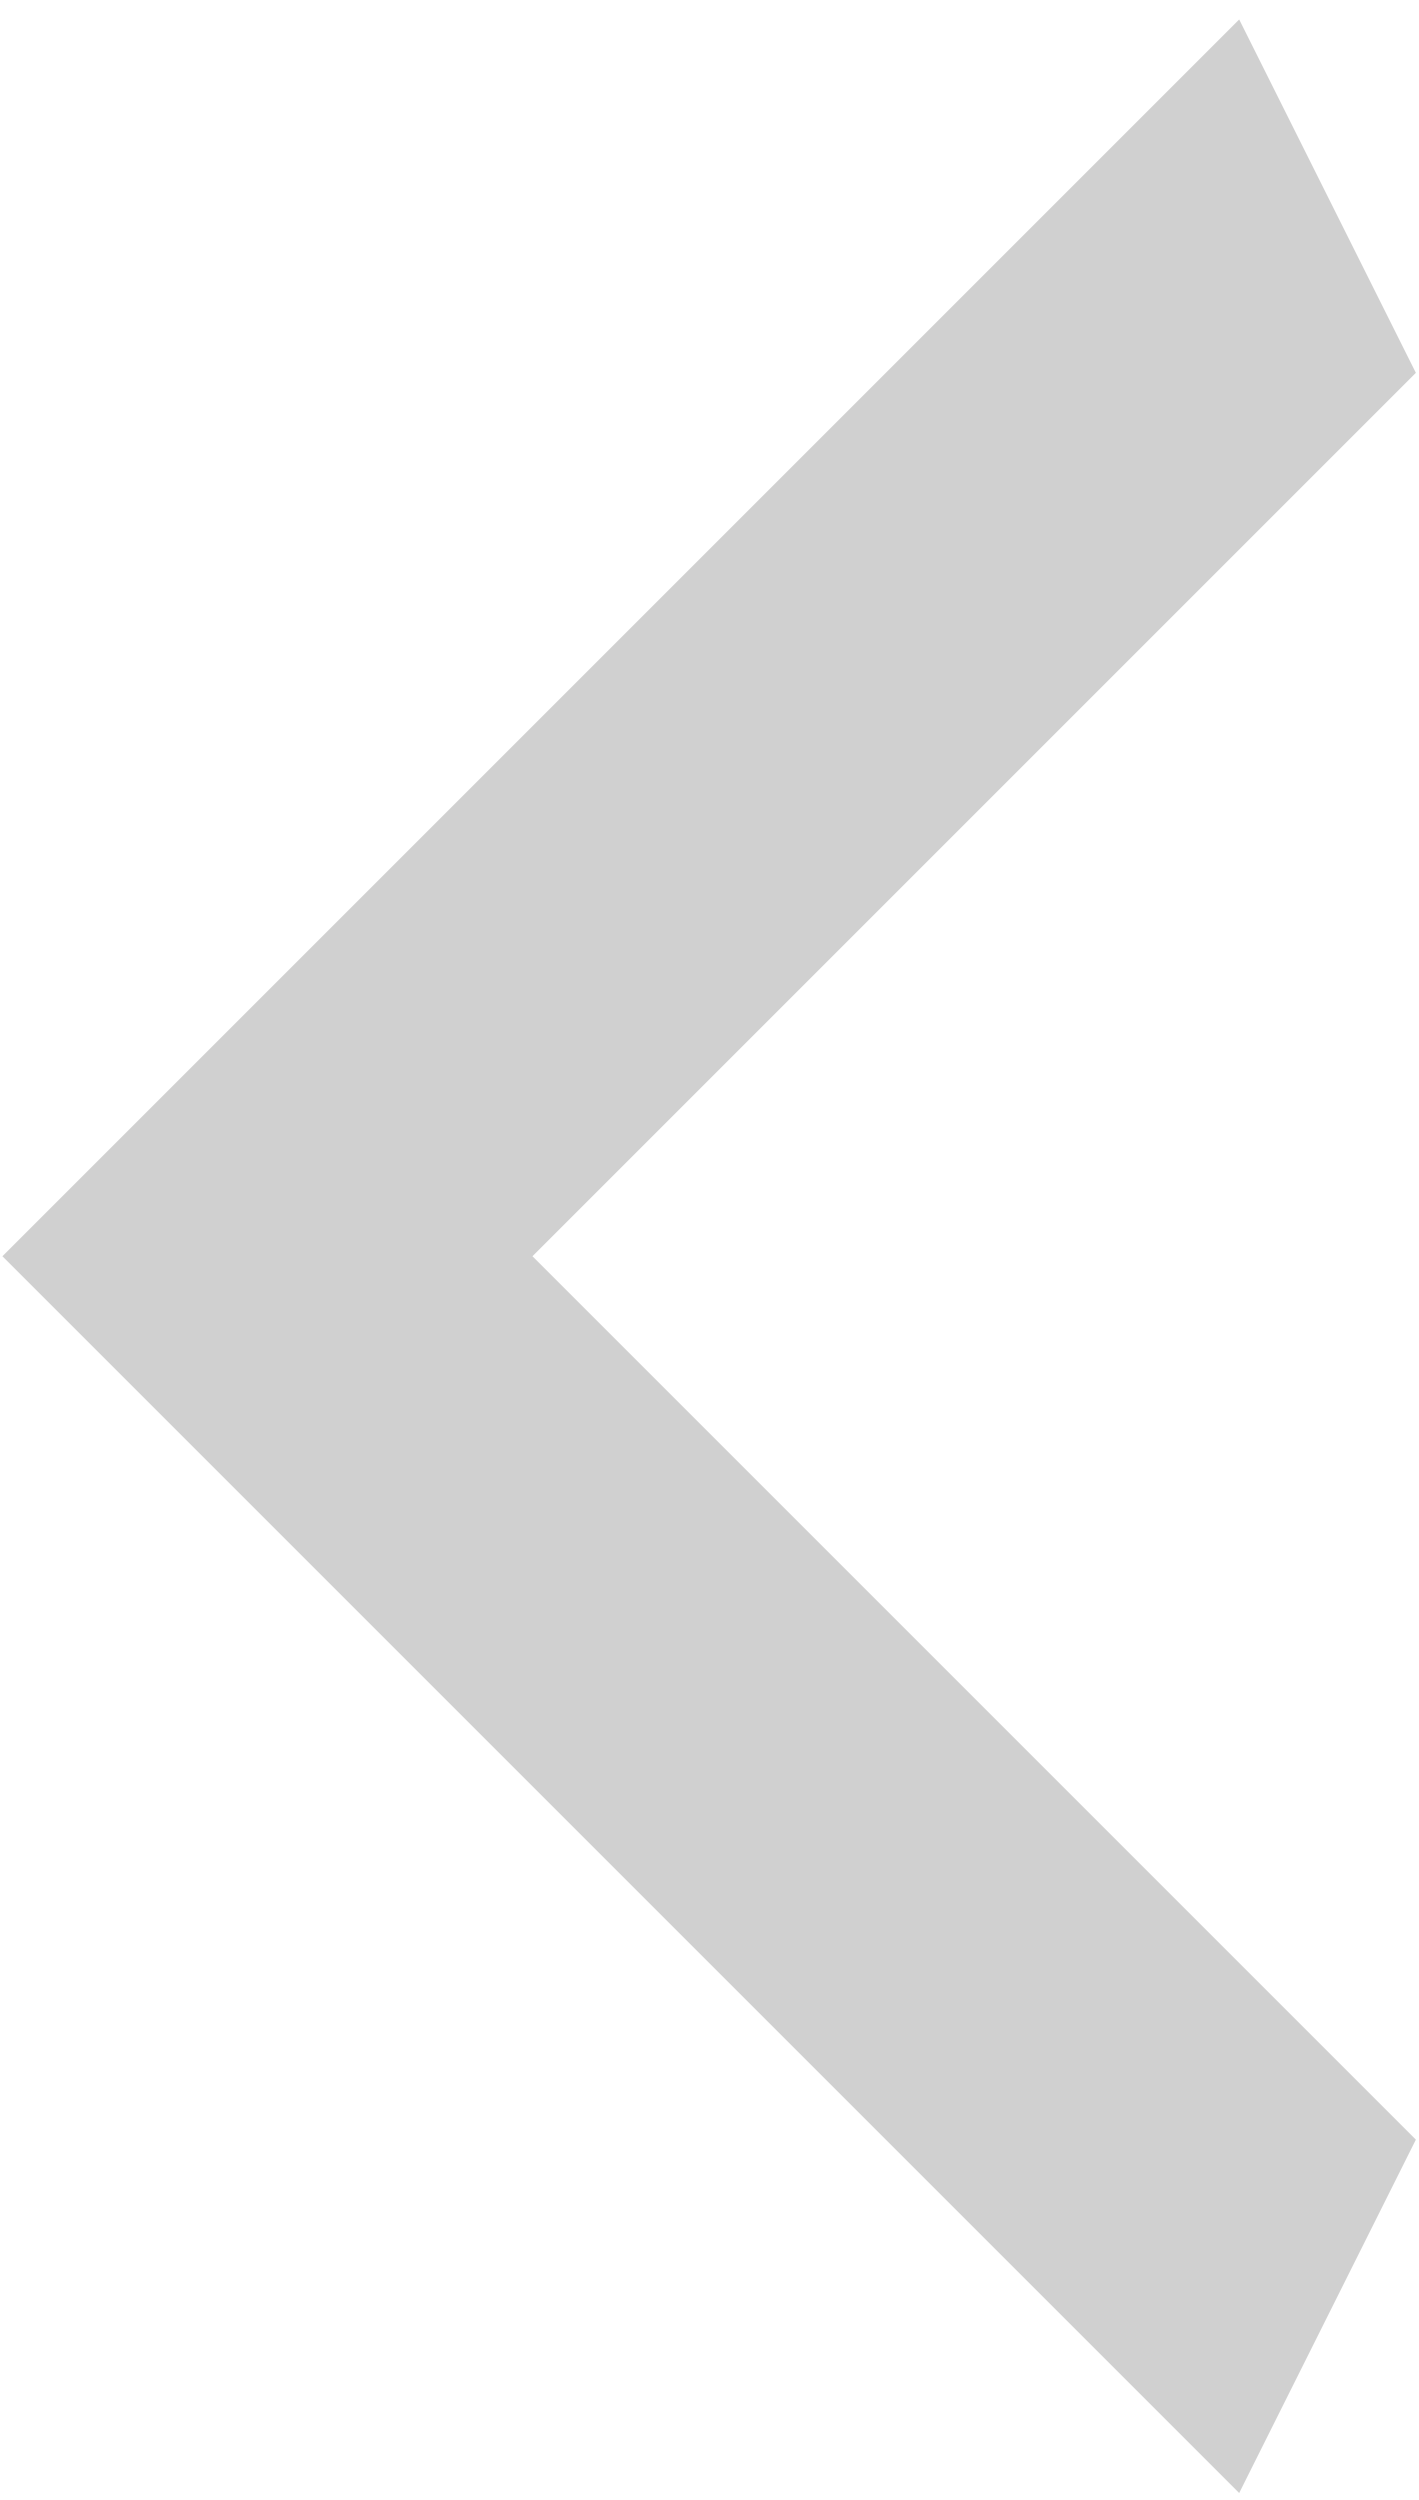
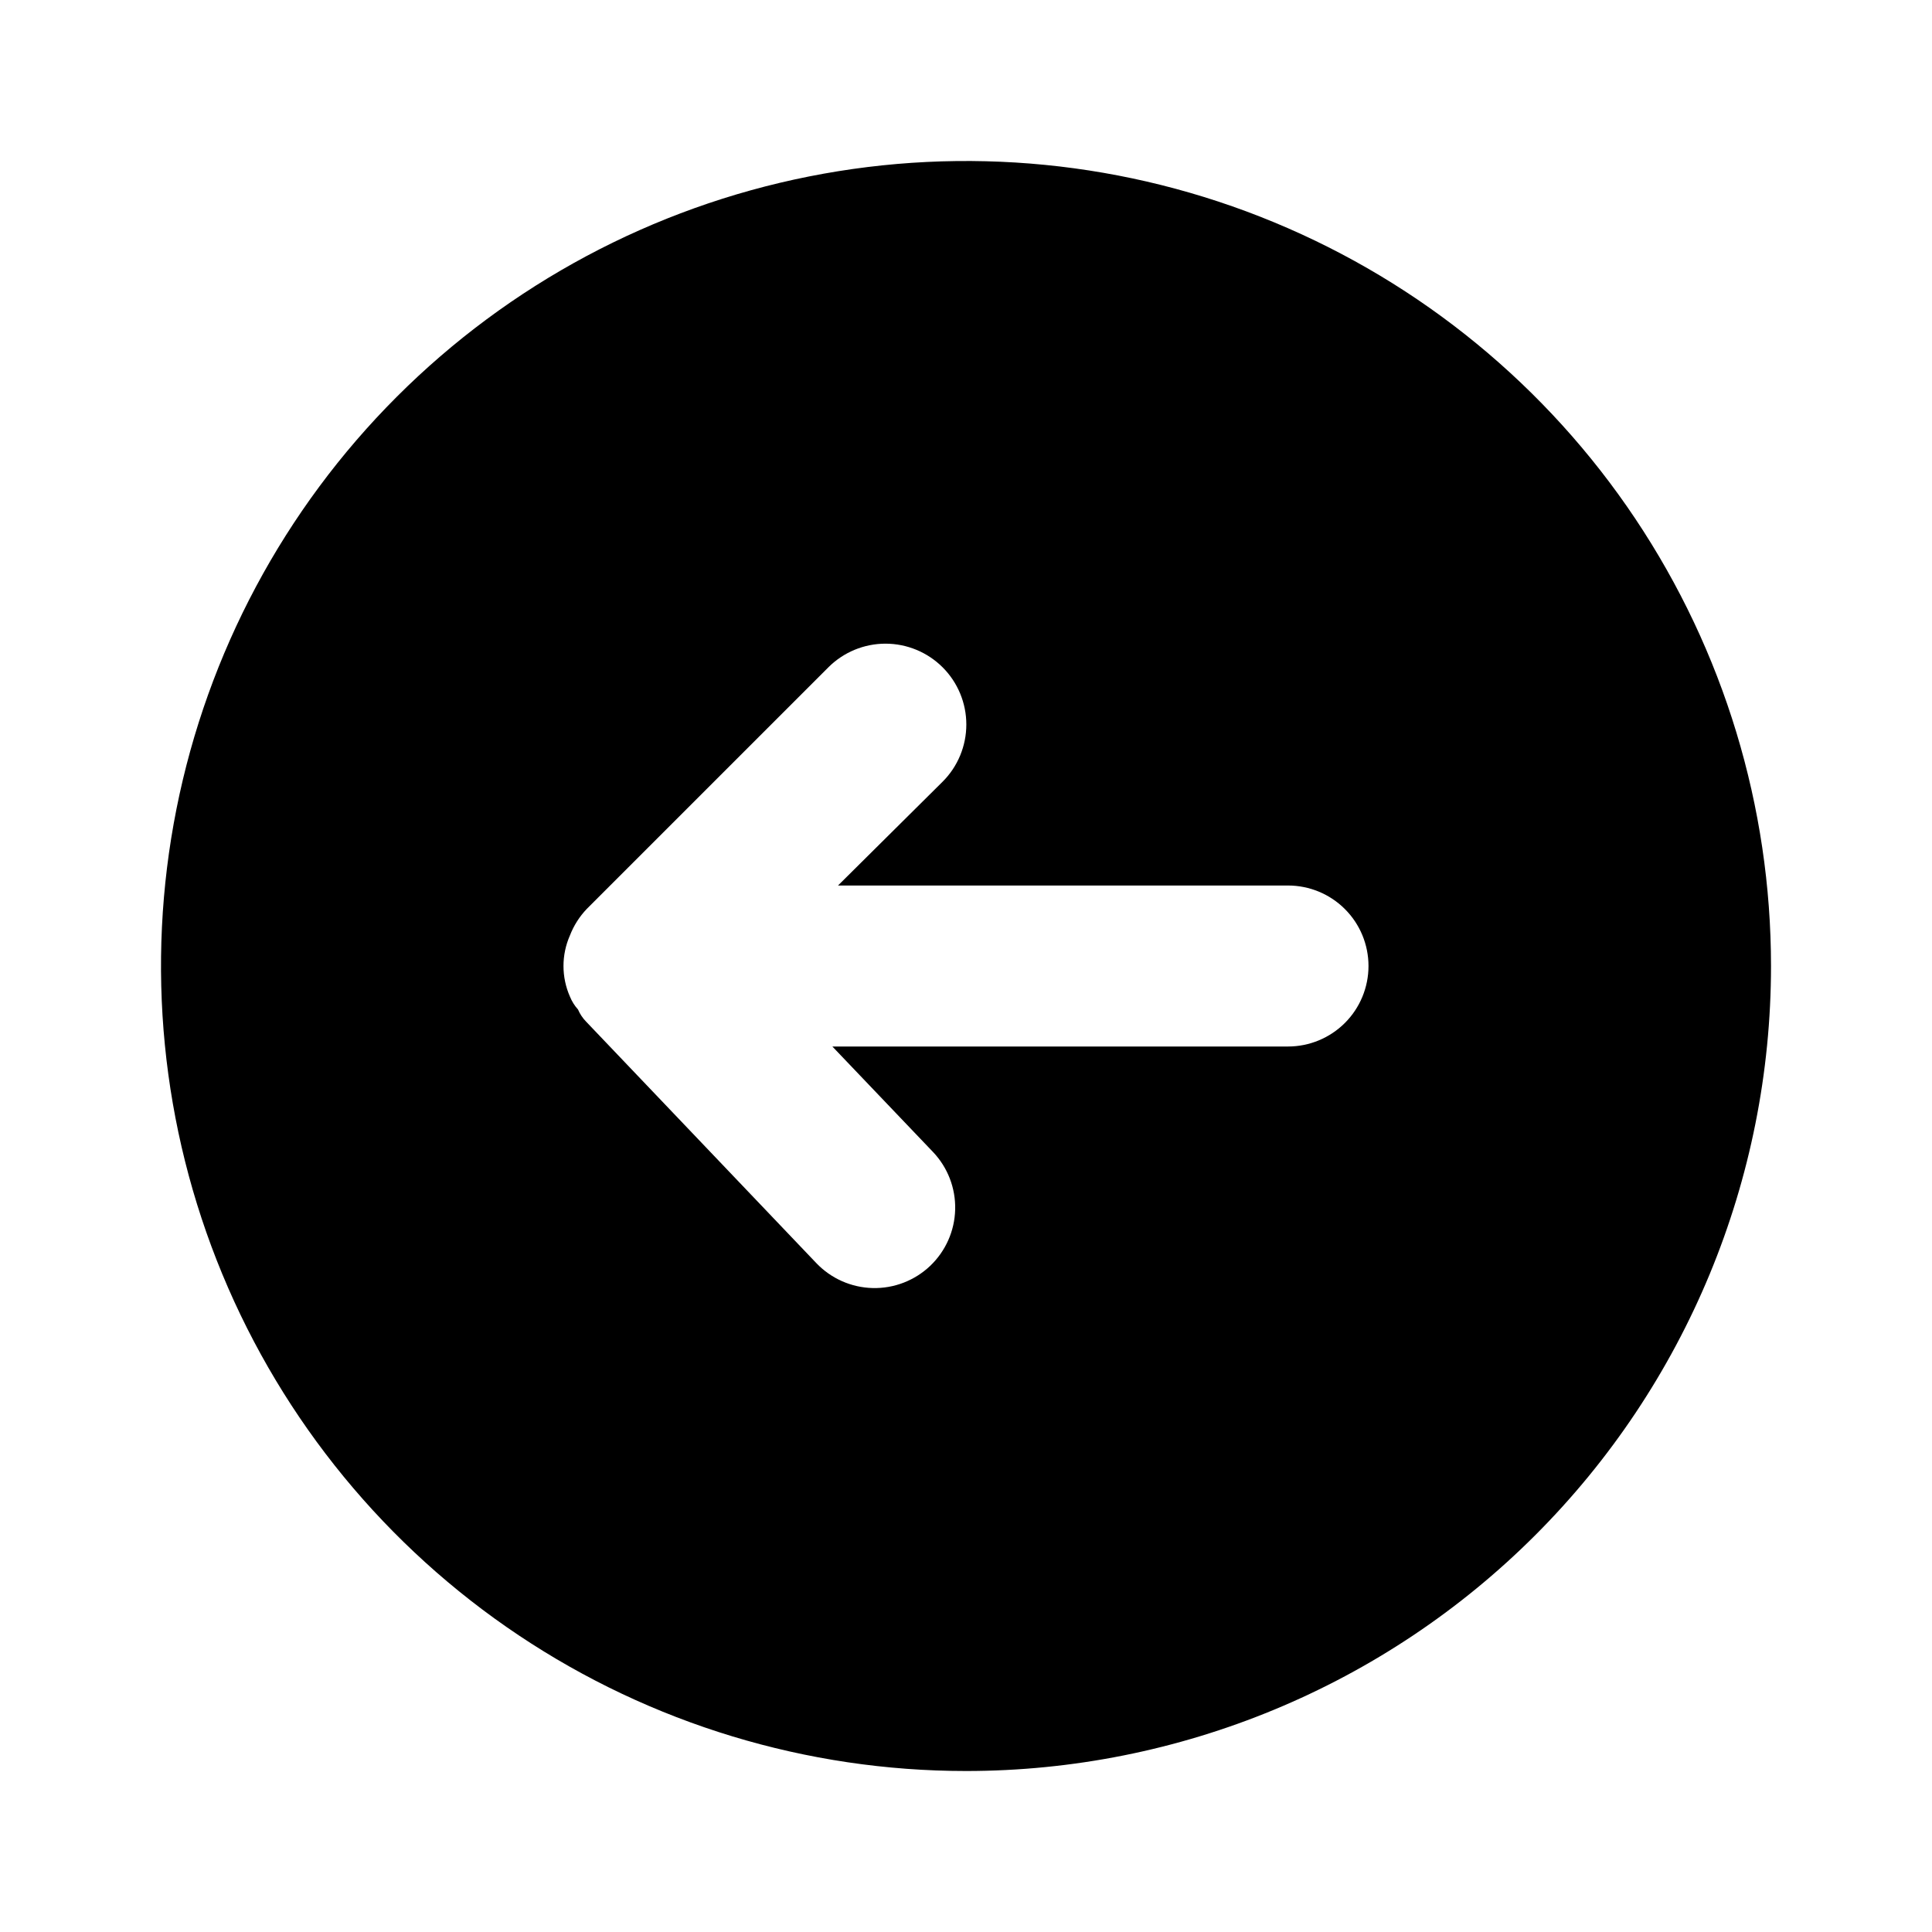
- <svg xmlns="http://www.w3.org/2000/svg" width="59" height="104" viewBox="0 0 59 104" fill="none">
-   <path d="M58.9 15.51L22.15 52.26L58.9 89.01L51.55 103.71L0.1 52.26L51.55 0.81L58.9 15.51Z" fill="#A3A3A3" fill-opacity="0.5" />
+ <svg xmlns="http://www.w3.org/2000/svg" width="94" height="94" viewBox="0 0 94 94" fill="none">
+   <path d="M86.167 47C86.167 39.254 83.87 31.681 79.566 25.24C75.262 18.799 69.145 13.779 61.988 10.815C54.832 7.85 46.957 7.075 39.359 8.586C31.761 10.097 24.782 13.828 19.305 19.305C13.827 24.783 10.097 31.762 8.586 39.359C7.075 46.957 7.85 54.832 10.815 61.989C13.779 69.145 18.799 75.262 25.24 79.566C31.681 83.87 39.254 86.167 47 86.167C57.388 86.167 67.35 82.04 74.695 74.695C82.04 67.35 86.167 57.388 86.167 47V47ZM39.715 61.453L28.513 49.703C28.348 49.533 28.215 49.334 28.122 49.115C27.955 48.931 27.823 48.719 27.73 48.489C27.523 48.02 27.416 47.513 27.416 47C27.416 46.488 27.523 45.981 27.73 45.512C27.916 45.031 28.196 44.592 28.552 44.219L40.303 32.469C41.04 31.732 42.04 31.317 43.083 31.317C44.126 31.317 45.127 31.732 45.864 32.469C46.602 33.207 47.016 34.207 47.016 35.25C47.016 36.293 46.602 37.294 45.864 38.031L40.773 43.084H62.667C63.705 43.084 64.702 43.496 65.436 44.231C66.171 44.965 66.583 45.961 66.583 47C66.583 48.039 66.171 49.035 65.436 49.77C64.702 50.504 63.705 50.917 62.667 50.917H40.498L45.394 56.048C46.111 56.801 46.499 57.808 46.473 58.847C46.448 59.886 46.01 60.873 45.257 61.59C44.504 62.306 43.497 62.695 42.458 62.669C41.418 62.643 40.432 62.206 39.715 61.453V61.453Z" fill="black" />
</svg>
